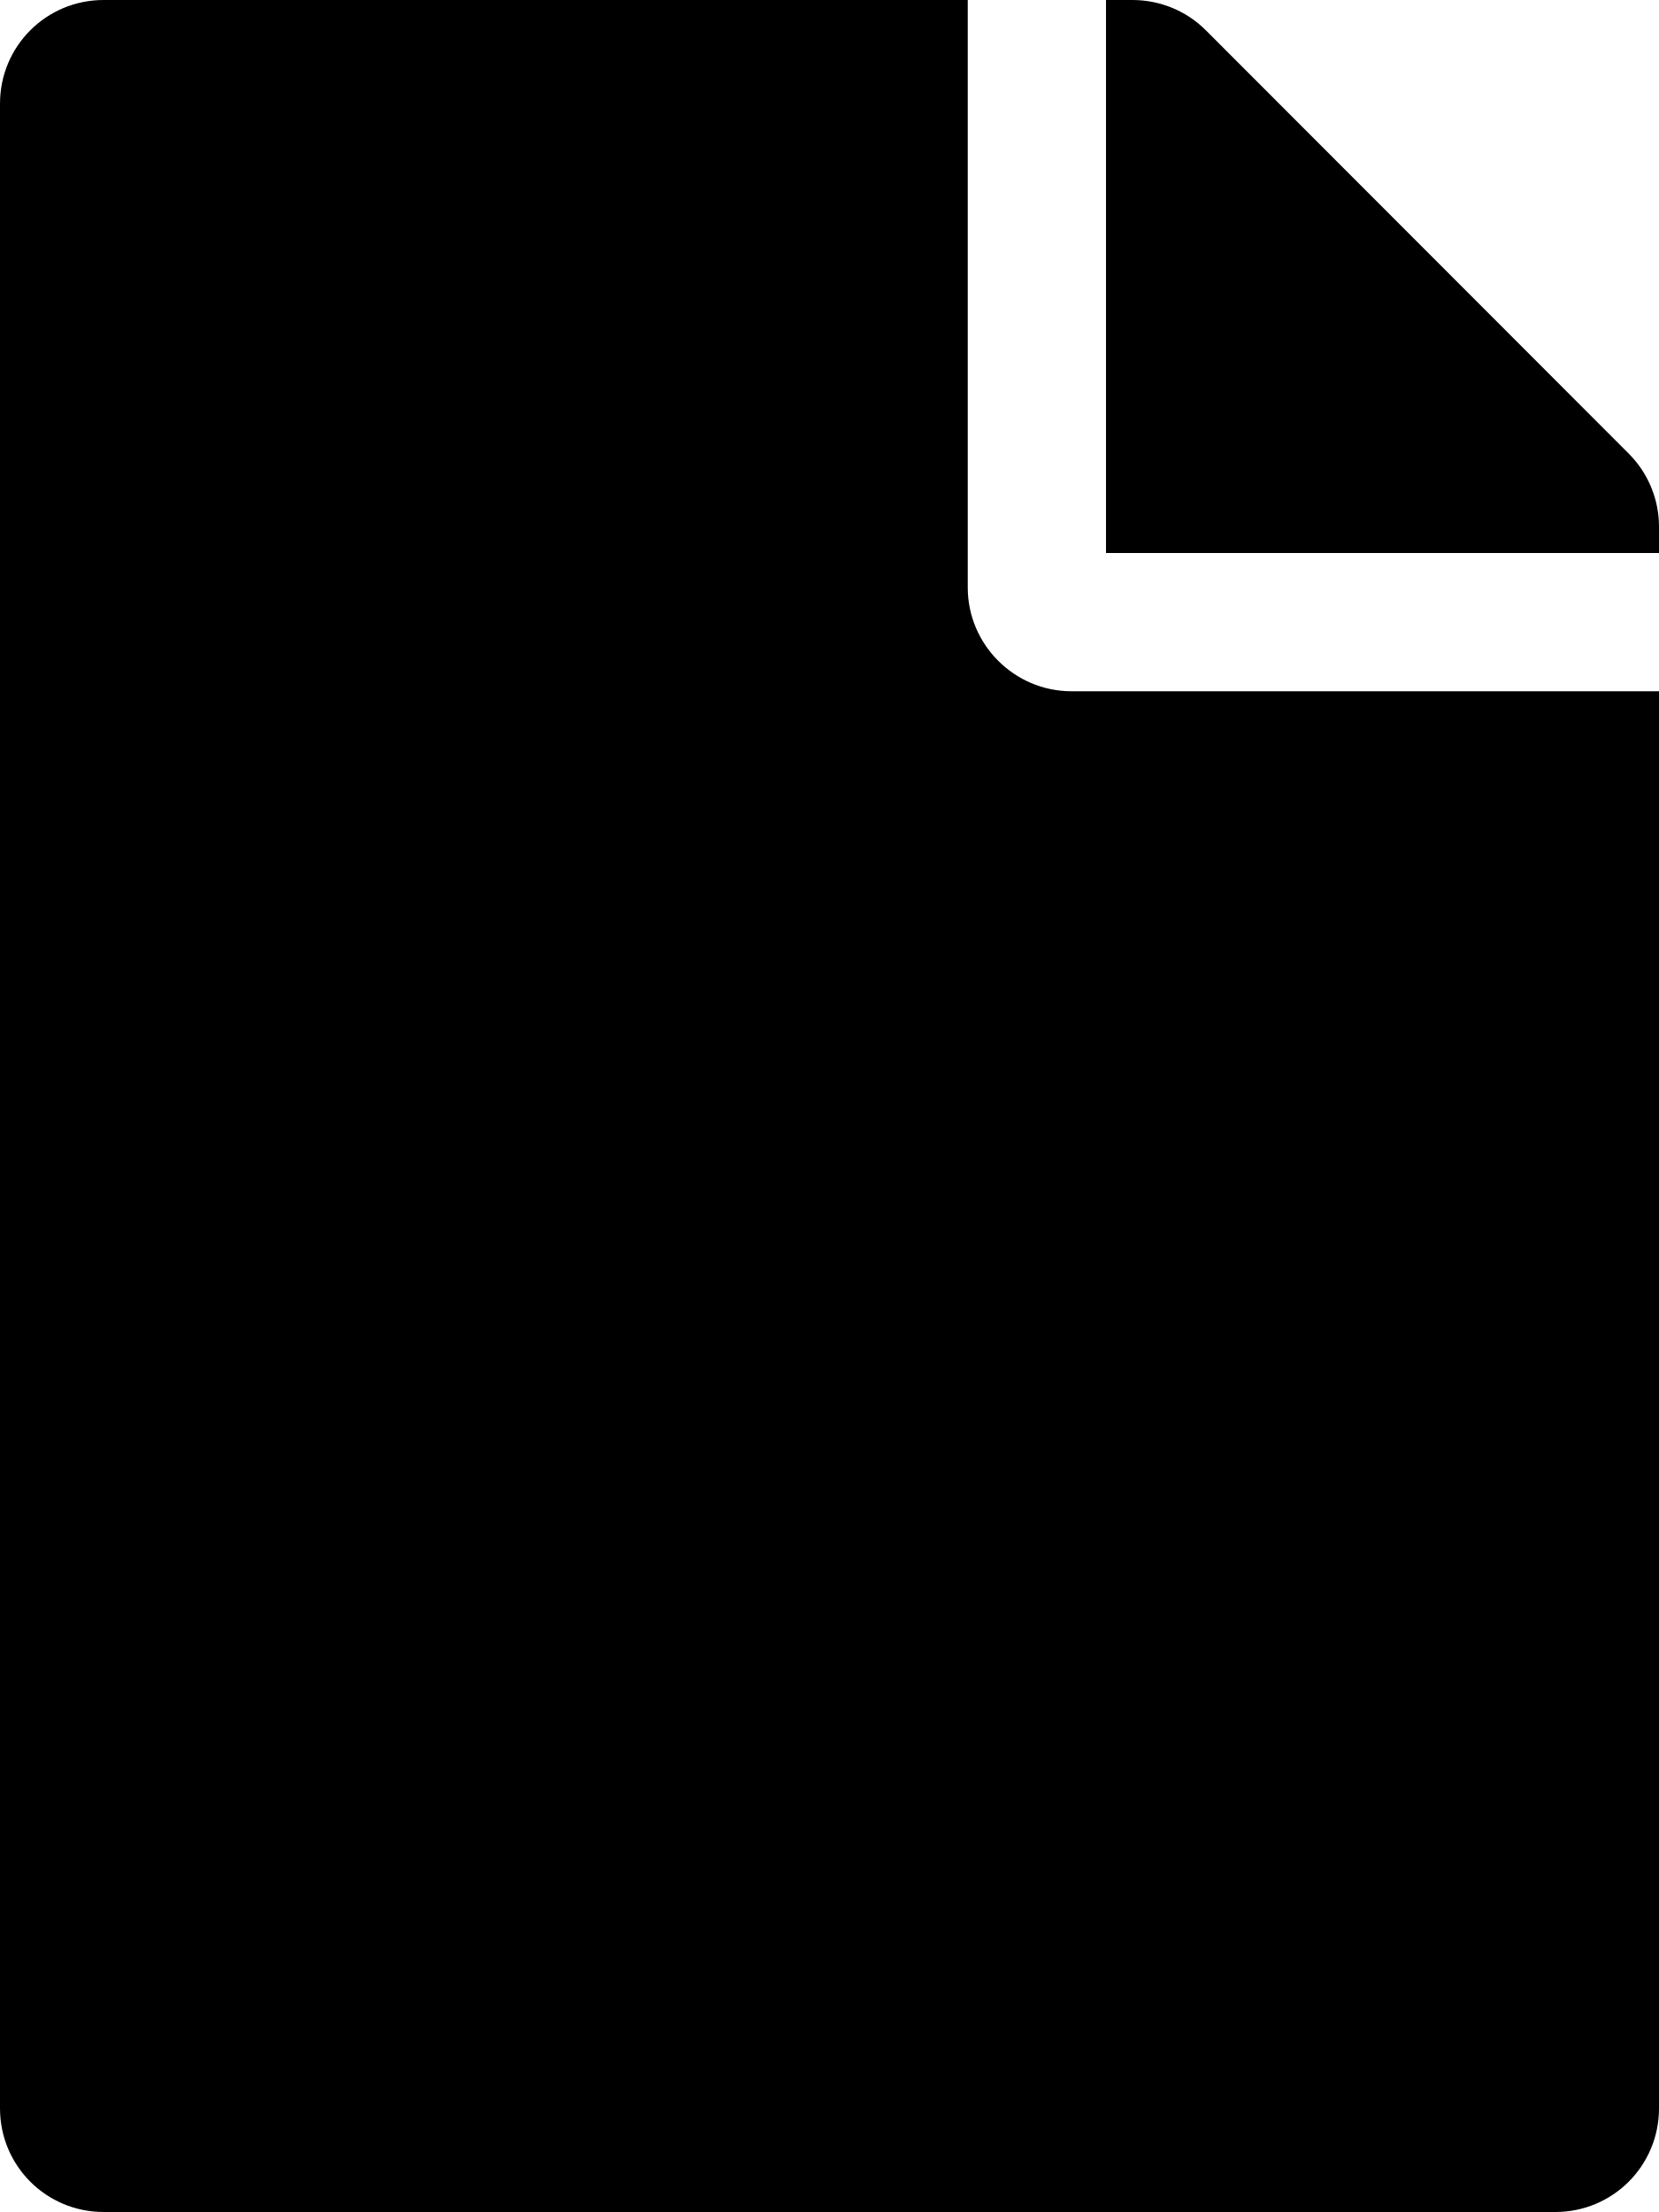
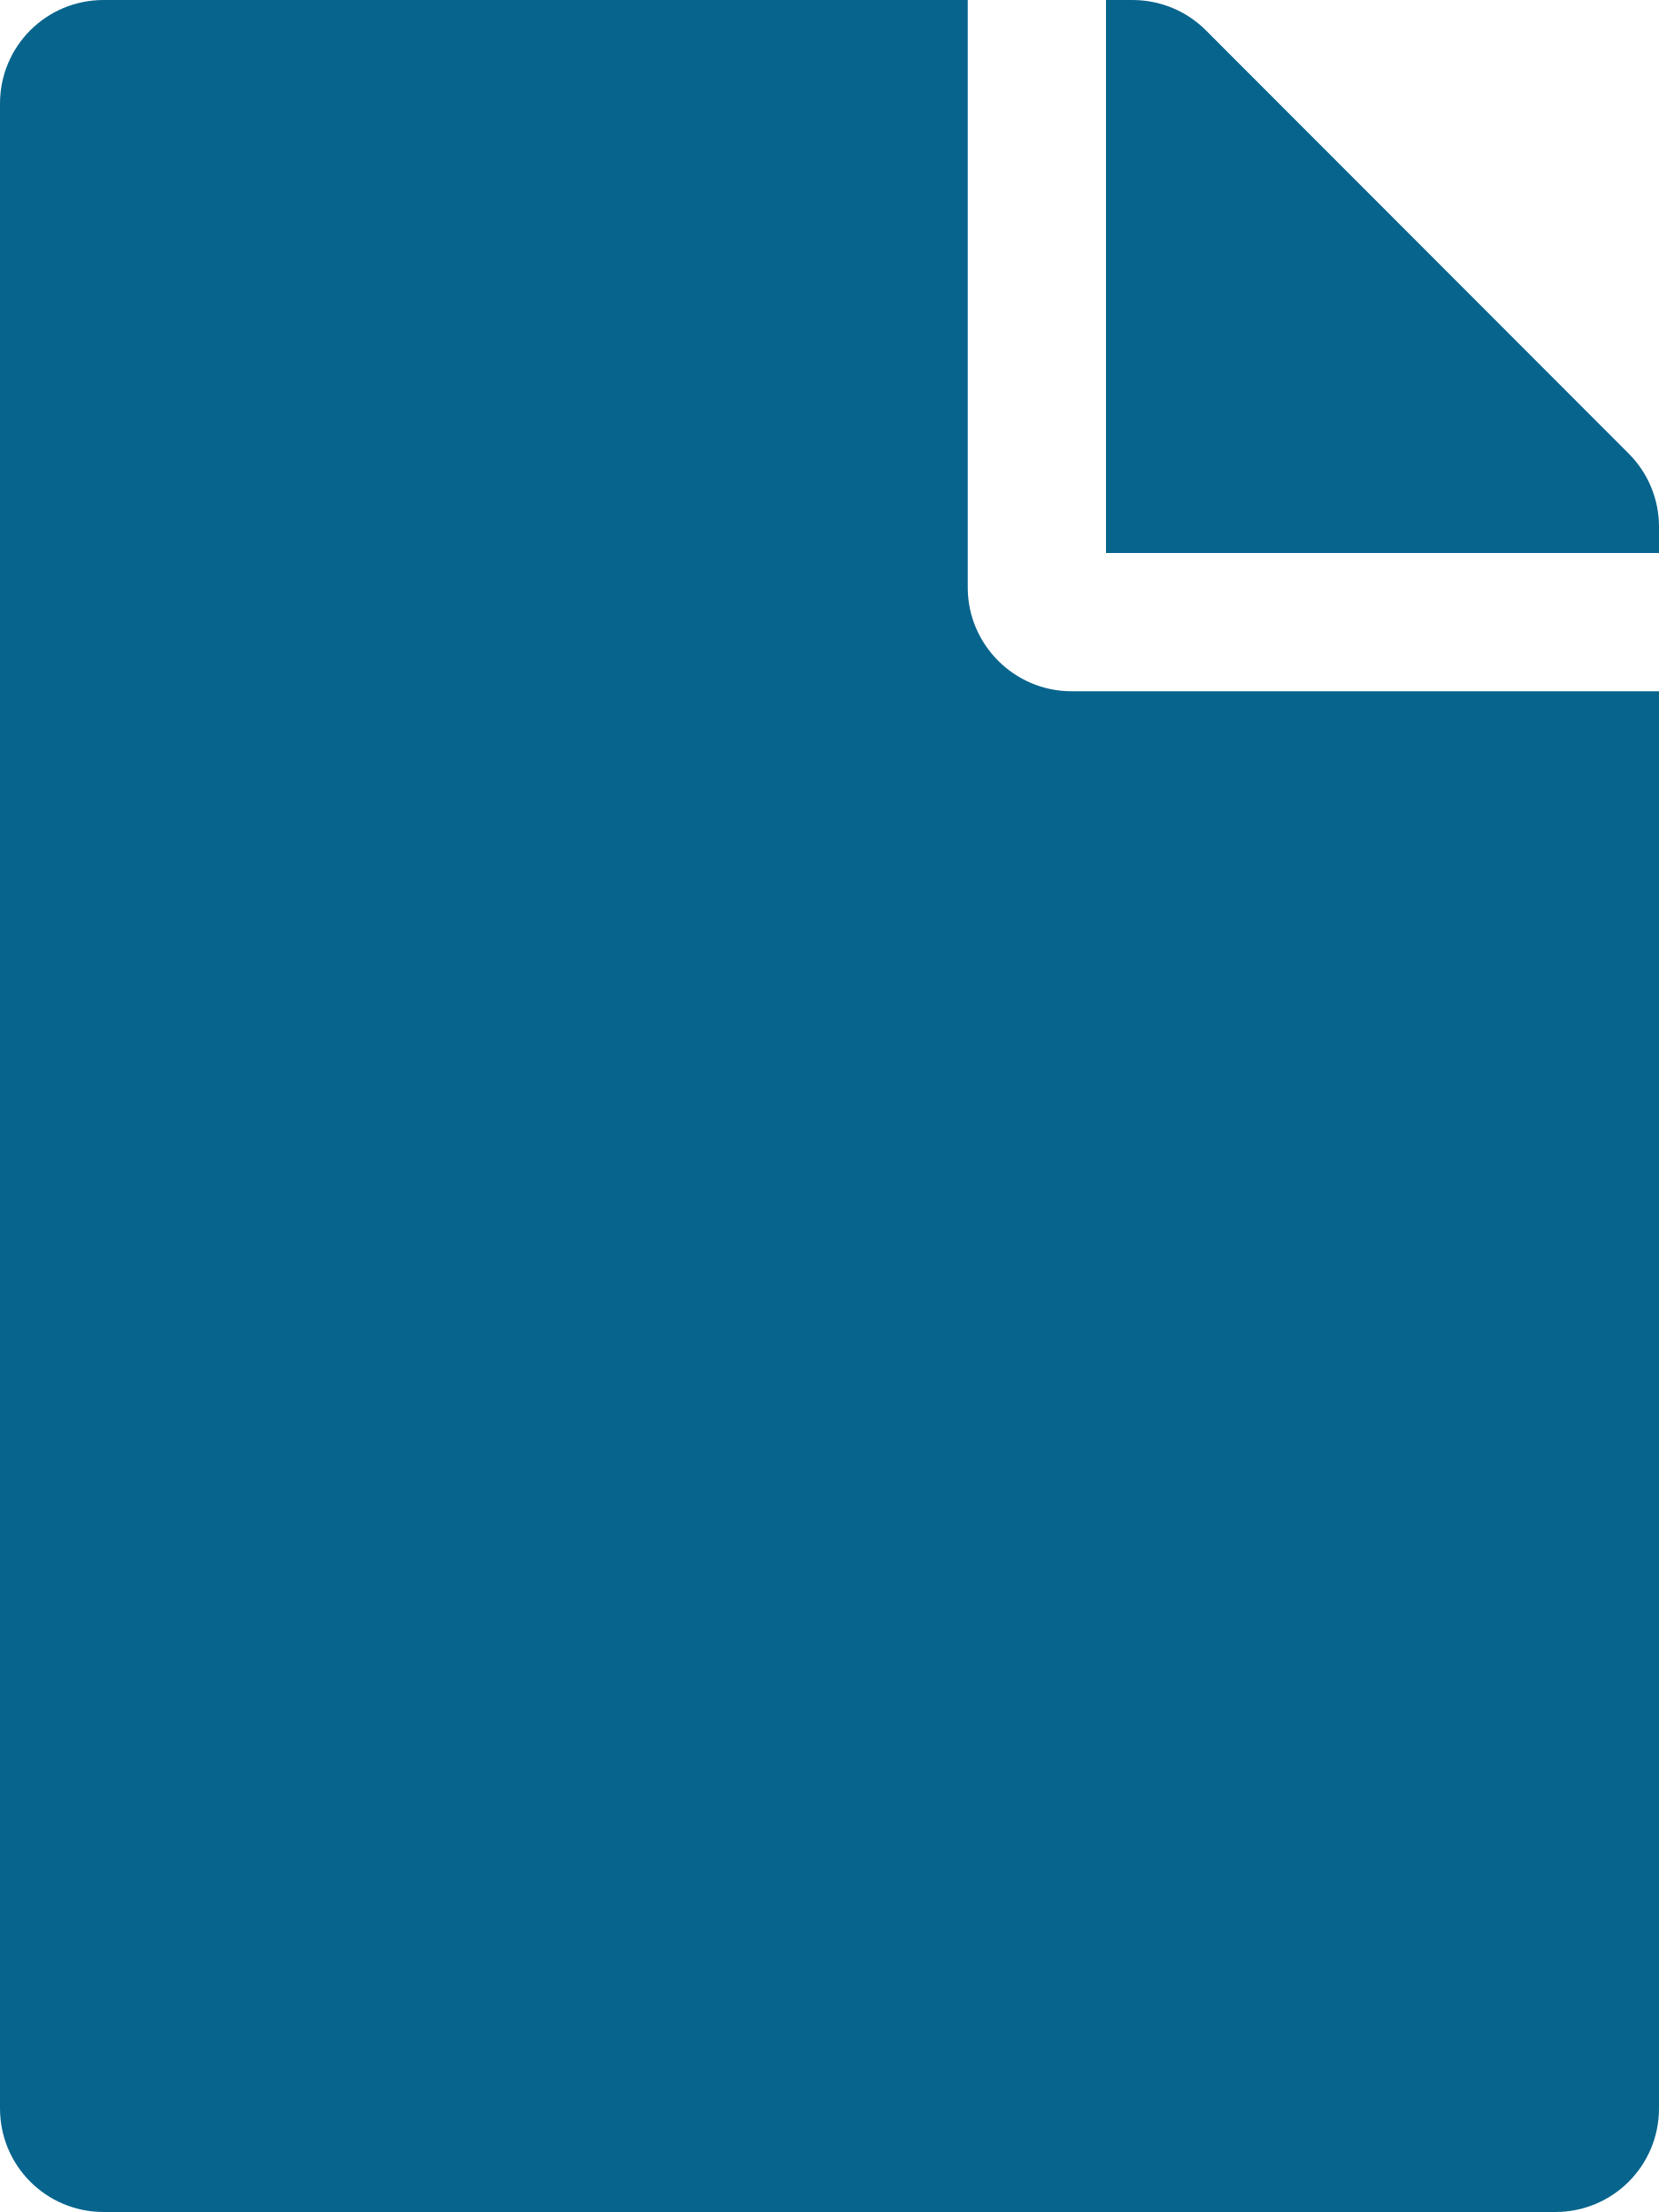
- <svg xmlns="http://www.w3.org/2000/svg" viewBox="0 0 384 512">
+ <svg xmlns="http://www.w3.org/2000/svg" viewBox="0 0 384 512" fill="#07648d">
  <path d="M224 136V0H24C10.7 0 0 10.7 0 24v464c0 13.3 10.7 24 24 24h336c13.3 0 24-10.7 24-24V160H248c-13.2 0-24-10.8-24-24zm160-14.1v6.1H256V0h6.1c6.4 0 12.5 2.5 17 7l97.9 98c4.5 4.5 7 10.6 7 16.9z" />
</svg>
